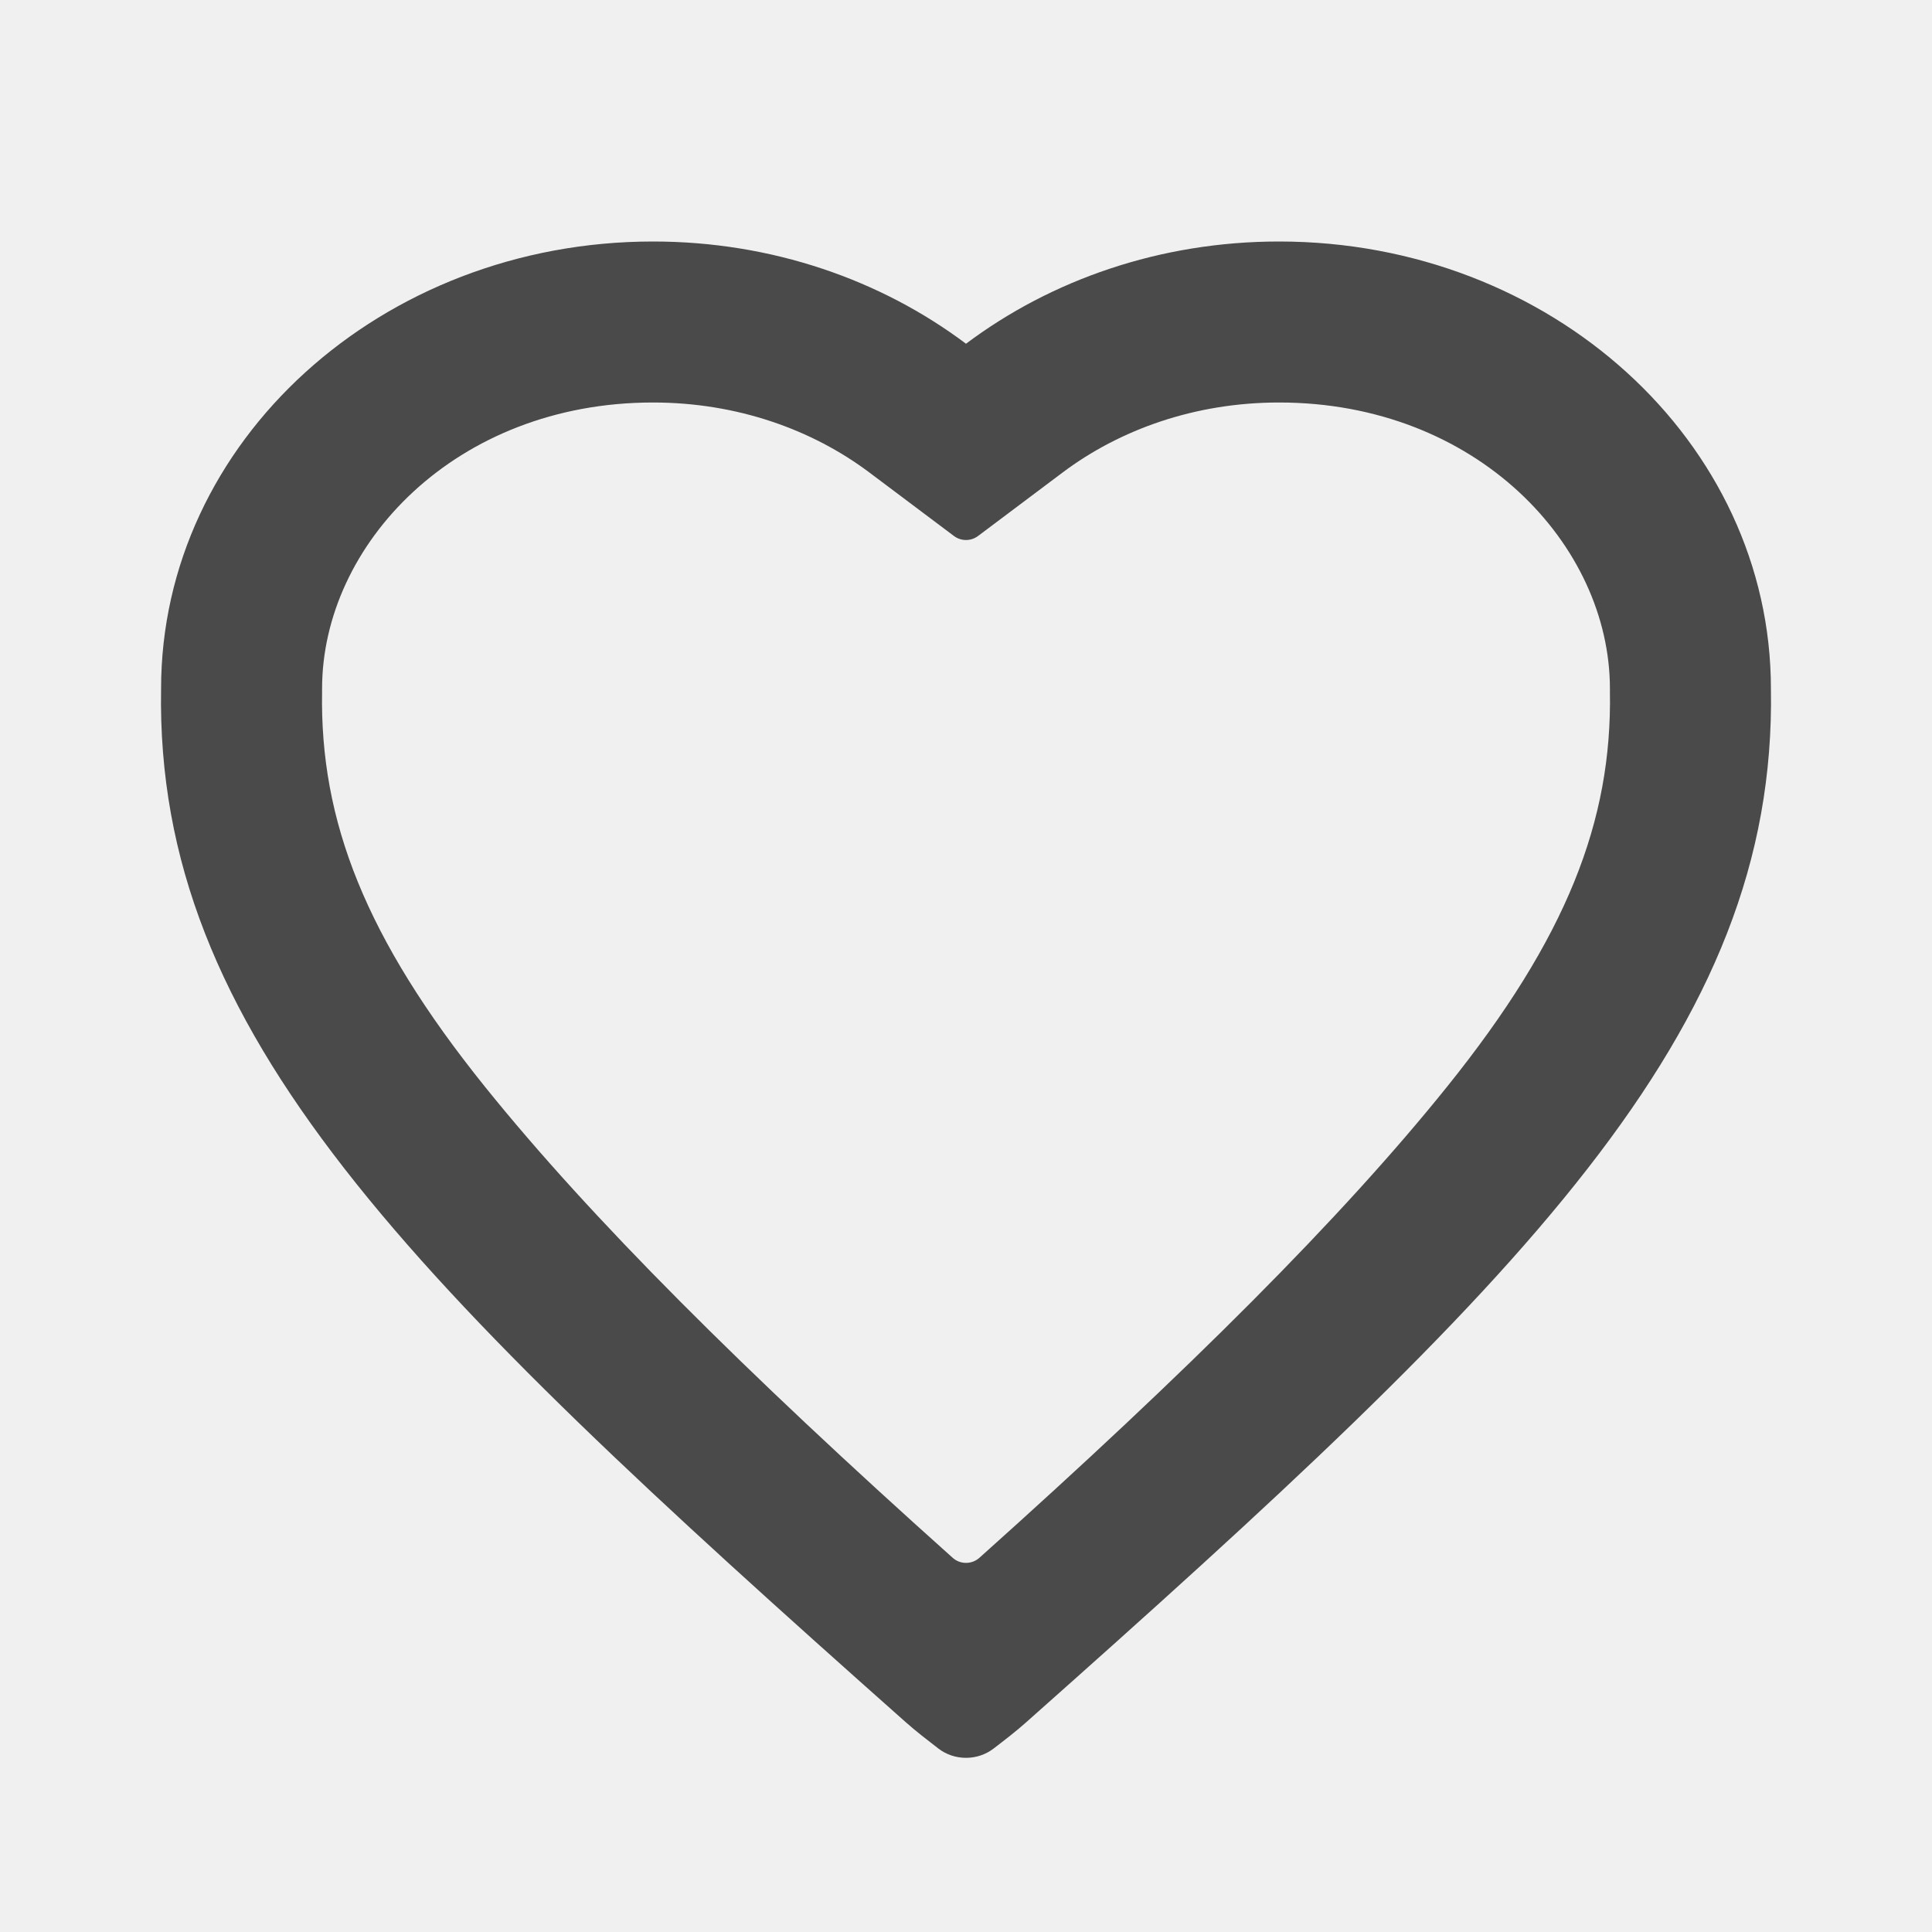
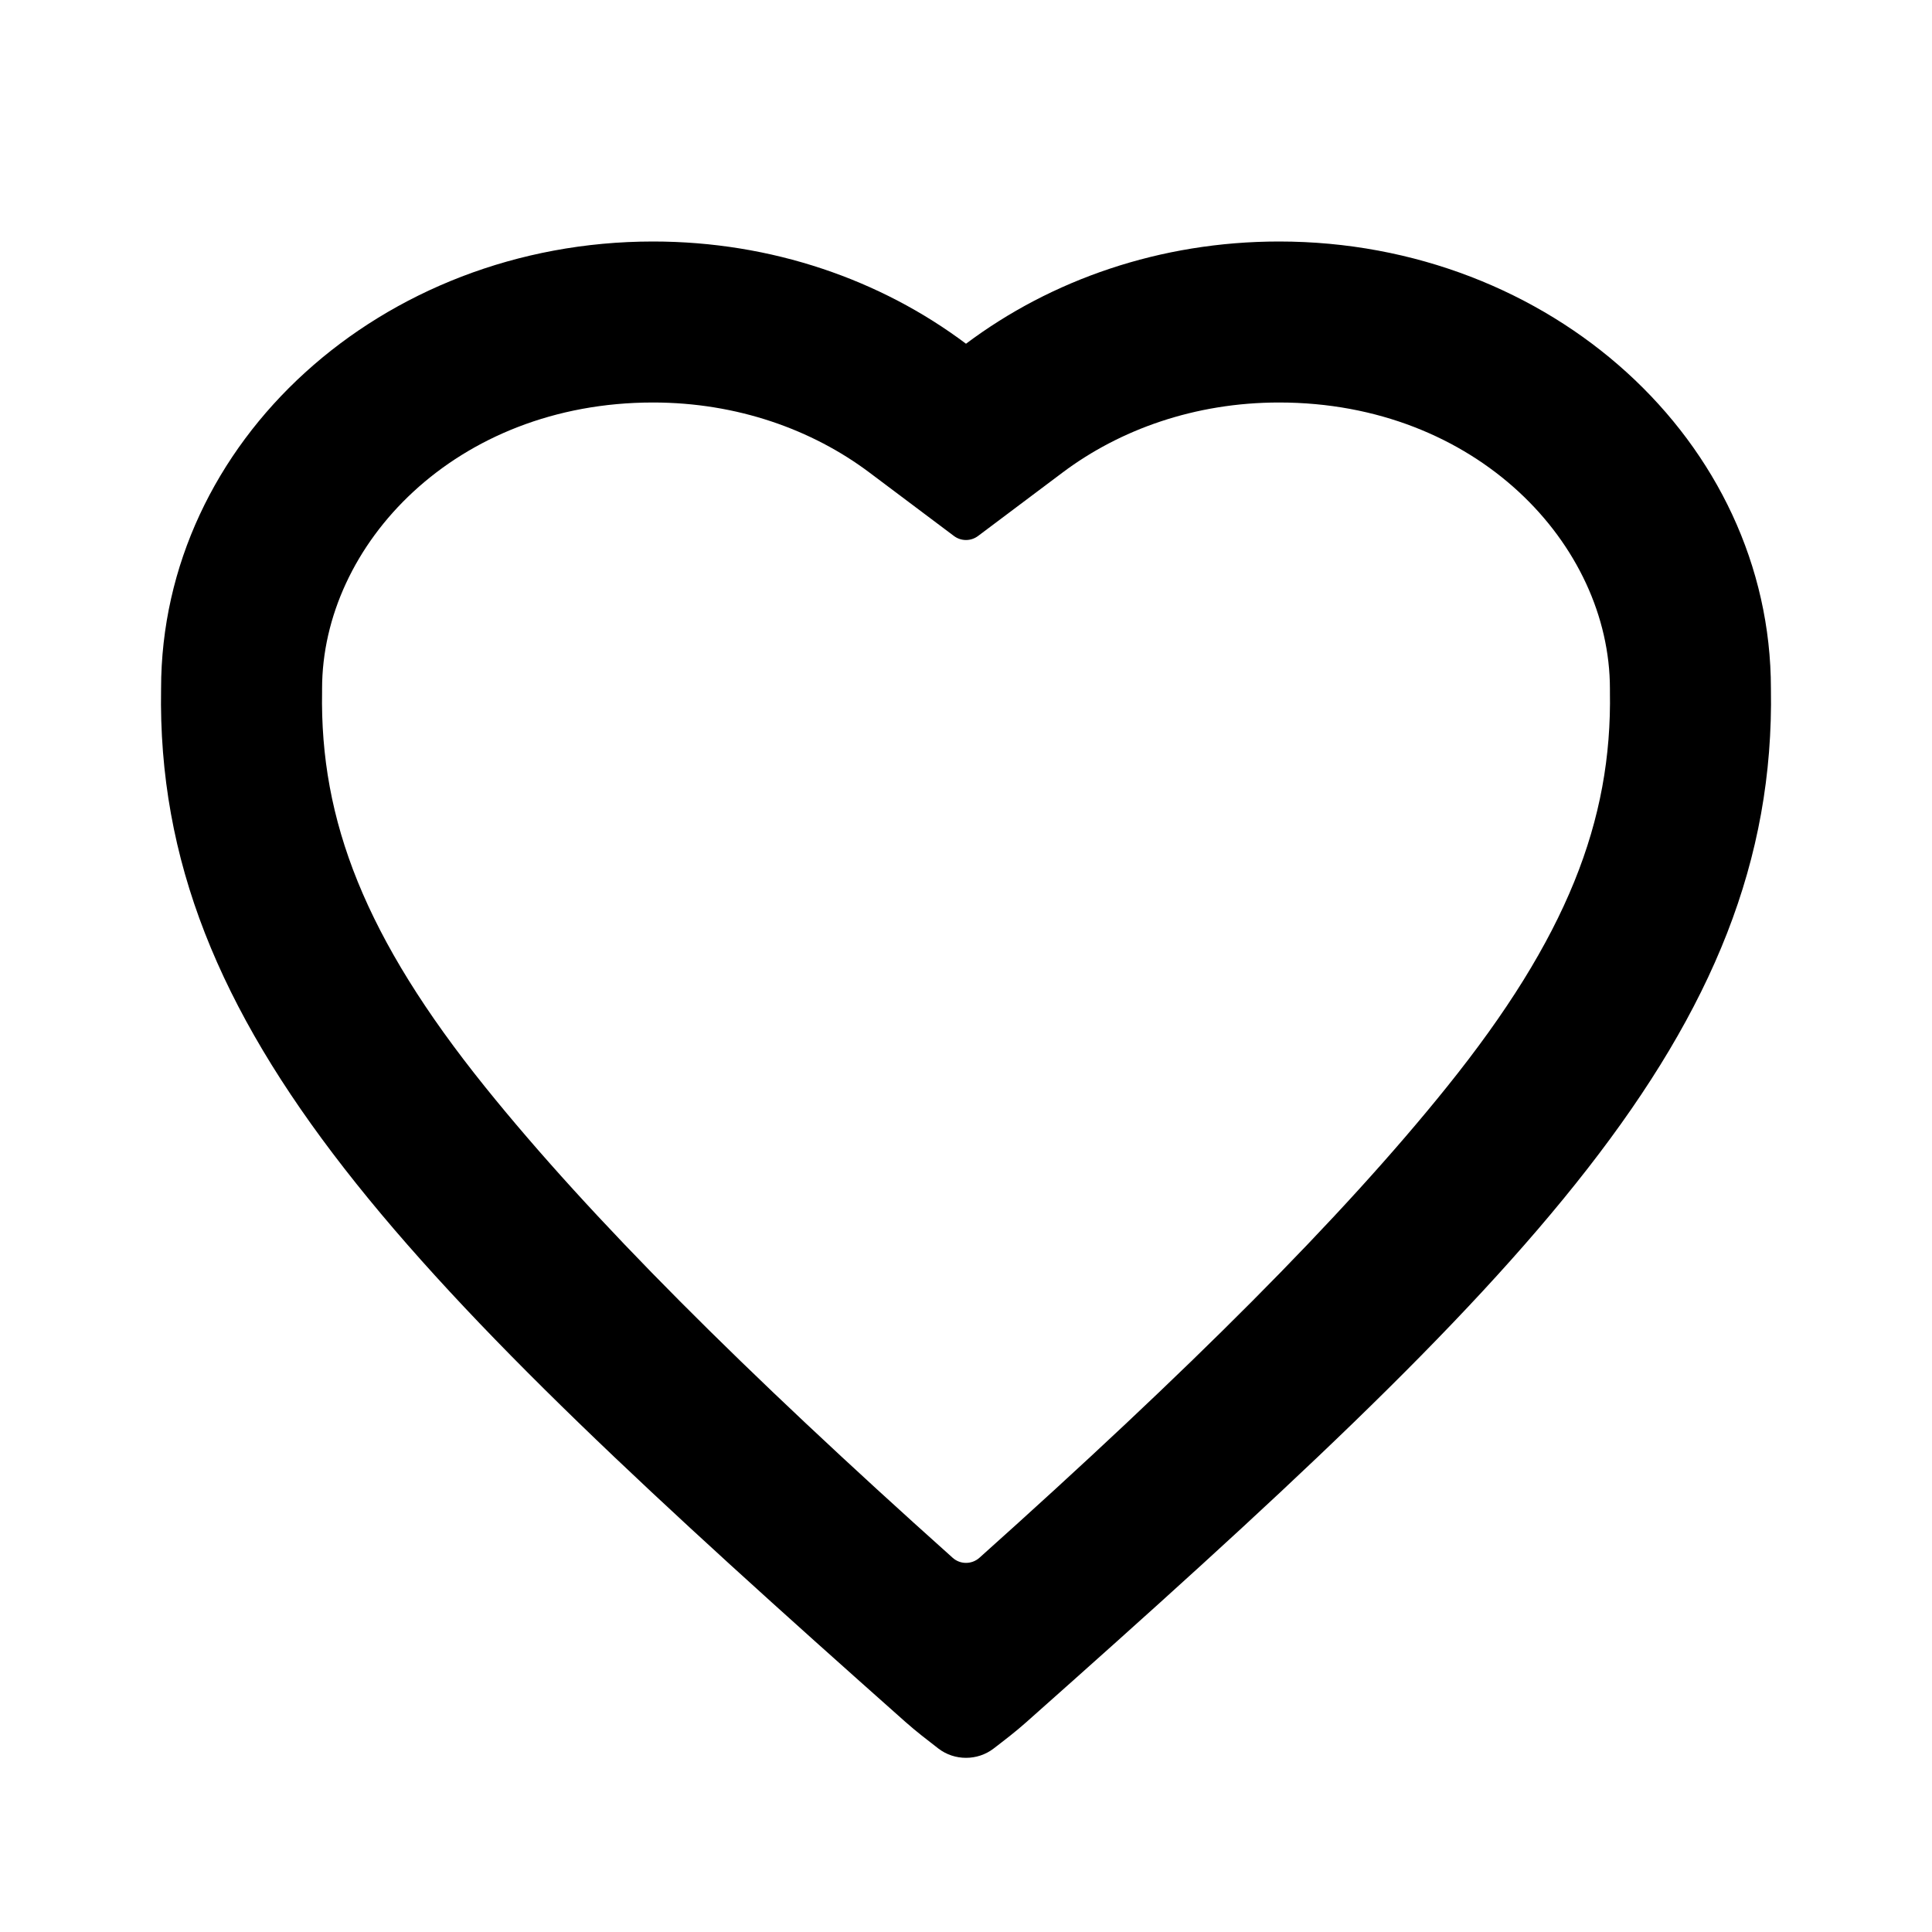
<svg xmlns="http://www.w3.org/2000/svg" width="24" height="24" viewBox="0 0 24 24" fill="none">
-   <path fill-rule="evenodd" clip-rule="evenodd" d="M12.754 21.389C12.619 21.51 12.482 21.614 12.343 21.721C12.143 21.875 11.857 21.875 11.657 21.721C11.519 21.614 11.382 21.51 11.246 21.389C5.067 15.903 1.927 12.827 2.001 8.556C2.001 5.487 4.737 3 8.112 3C9.589 3 10.944 3.477 12 4.27C13.057 3.477 14.411 3 15.889 3C19.263 3 21.999 5.487 21.999 8.556C22.073 12.827 18.933 15.904 12.754 21.389ZM4.001 8.573L4.001 8.59C3.973 10.195 4.536 11.65 6.026 13.502C7.334 15.127 9.234 17.025 11.834 19.351C11.928 19.436 12.072 19.436 12.167 19.351C14.766 17.025 16.667 15.128 17.974 13.502C19.464 11.65 20.027 10.195 19.999 8.59L19.999 8.573V8.556C19.999 6.767 18.342 5 15.889 5C14.843 5 13.91 5.337 13.201 5.869L12.15 6.658C12.061 6.725 11.939 6.725 11.85 6.658L10.799 5.869C10.09 5.337 9.157 5 8.112 5C5.658 5 4.001 6.767 4.001 8.556V8.573Z" fill="#4A4A4A" />
+   <rect width="24" height="24" fill="white" />
+   <path fill-rule="evenodd" clip-rule="evenodd" d="M12.754 21.389C12.619 21.51 12.482 21.614 12.343 21.721C12.143 21.875 11.857 21.875 11.657 21.721C11.519 21.614 11.382 21.51 11.246 21.389C5.067 15.903 1.927 12.827 2.001 8.556C2.001 5.487 4.737 3 8.112 3C9.589 3 10.944 3.477 12 4.27C13.057 3.477 14.411 3 15.889 3C19.263 3 21.999 5.487 21.999 8.556C22.073 12.827 18.933 15.904 12.754 21.389ZM4.001 8.573L4.001 8.59C3.973 10.195 4.536 11.65 6.026 13.502C7.334 15.127 9.234 17.025 11.834 19.351C11.928 19.436 12.072 19.436 12.167 19.351C14.766 17.025 16.667 15.128 17.974 13.502C19.464 11.65 20.027 10.195 19.999 8.59L19.999 8.573V8.556C19.999 6.767 18.342 5 15.889 5C14.843 5 13.91 5.337 13.201 5.869L12.15 6.658C12.061 6.725 11.939 6.725 11.85 6.658L10.799 5.869C10.09 5.337 9.157 5 8.112 5C5.658 5 4.001 6.767 4.001 8.556V8.573Z" fill="black" />
</svg>
